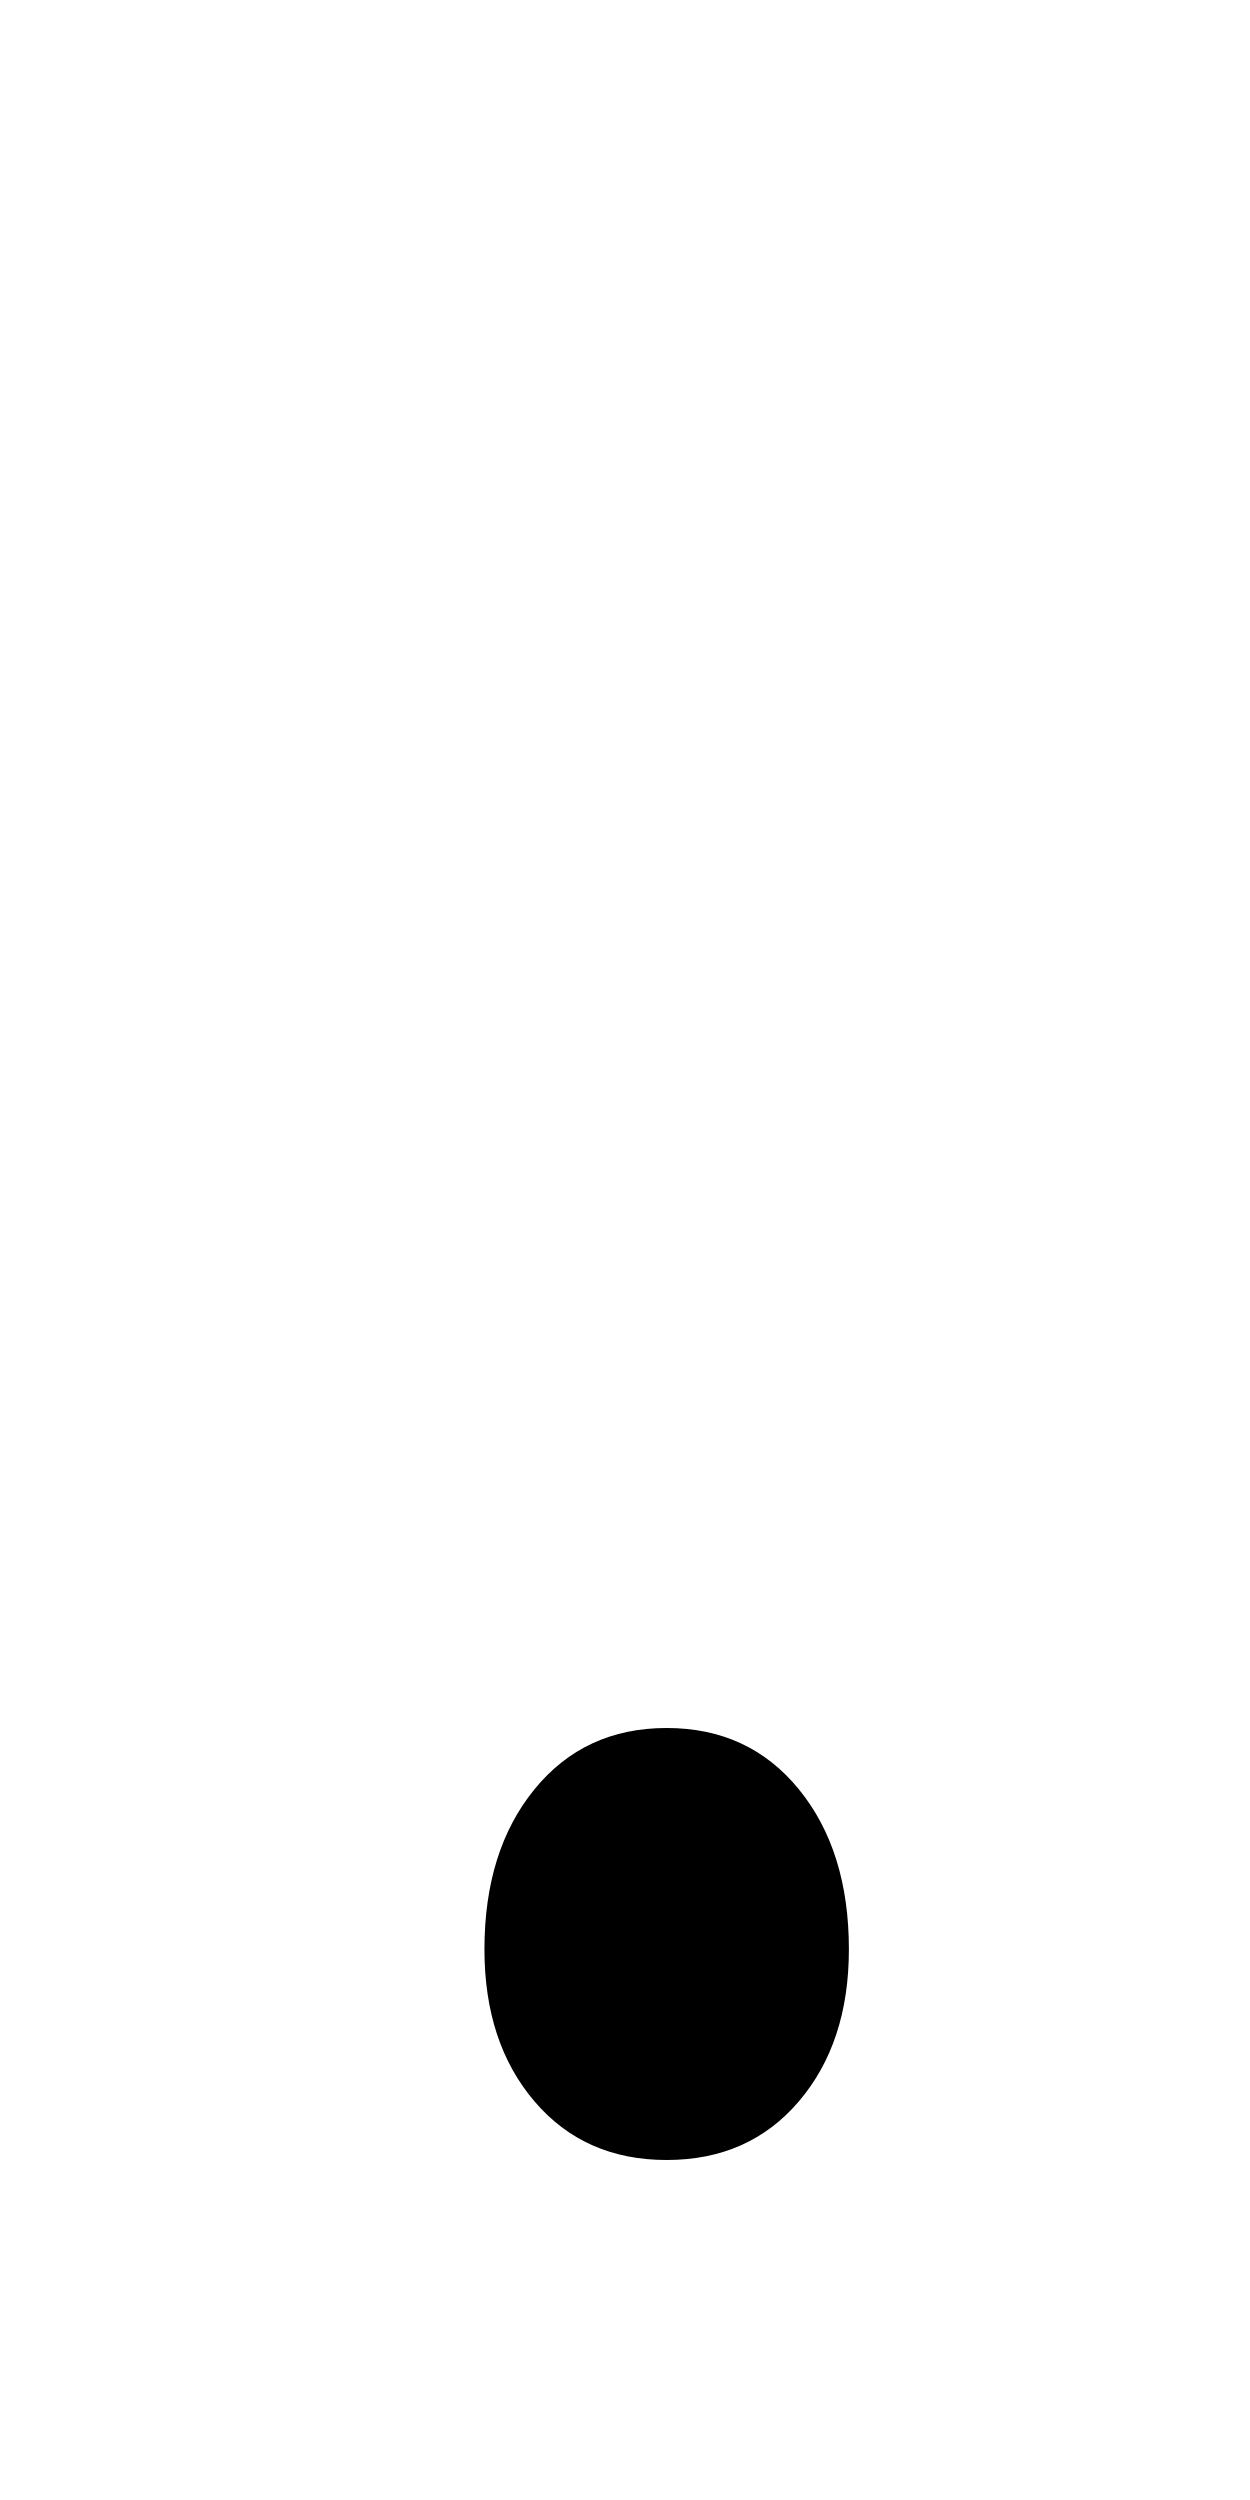
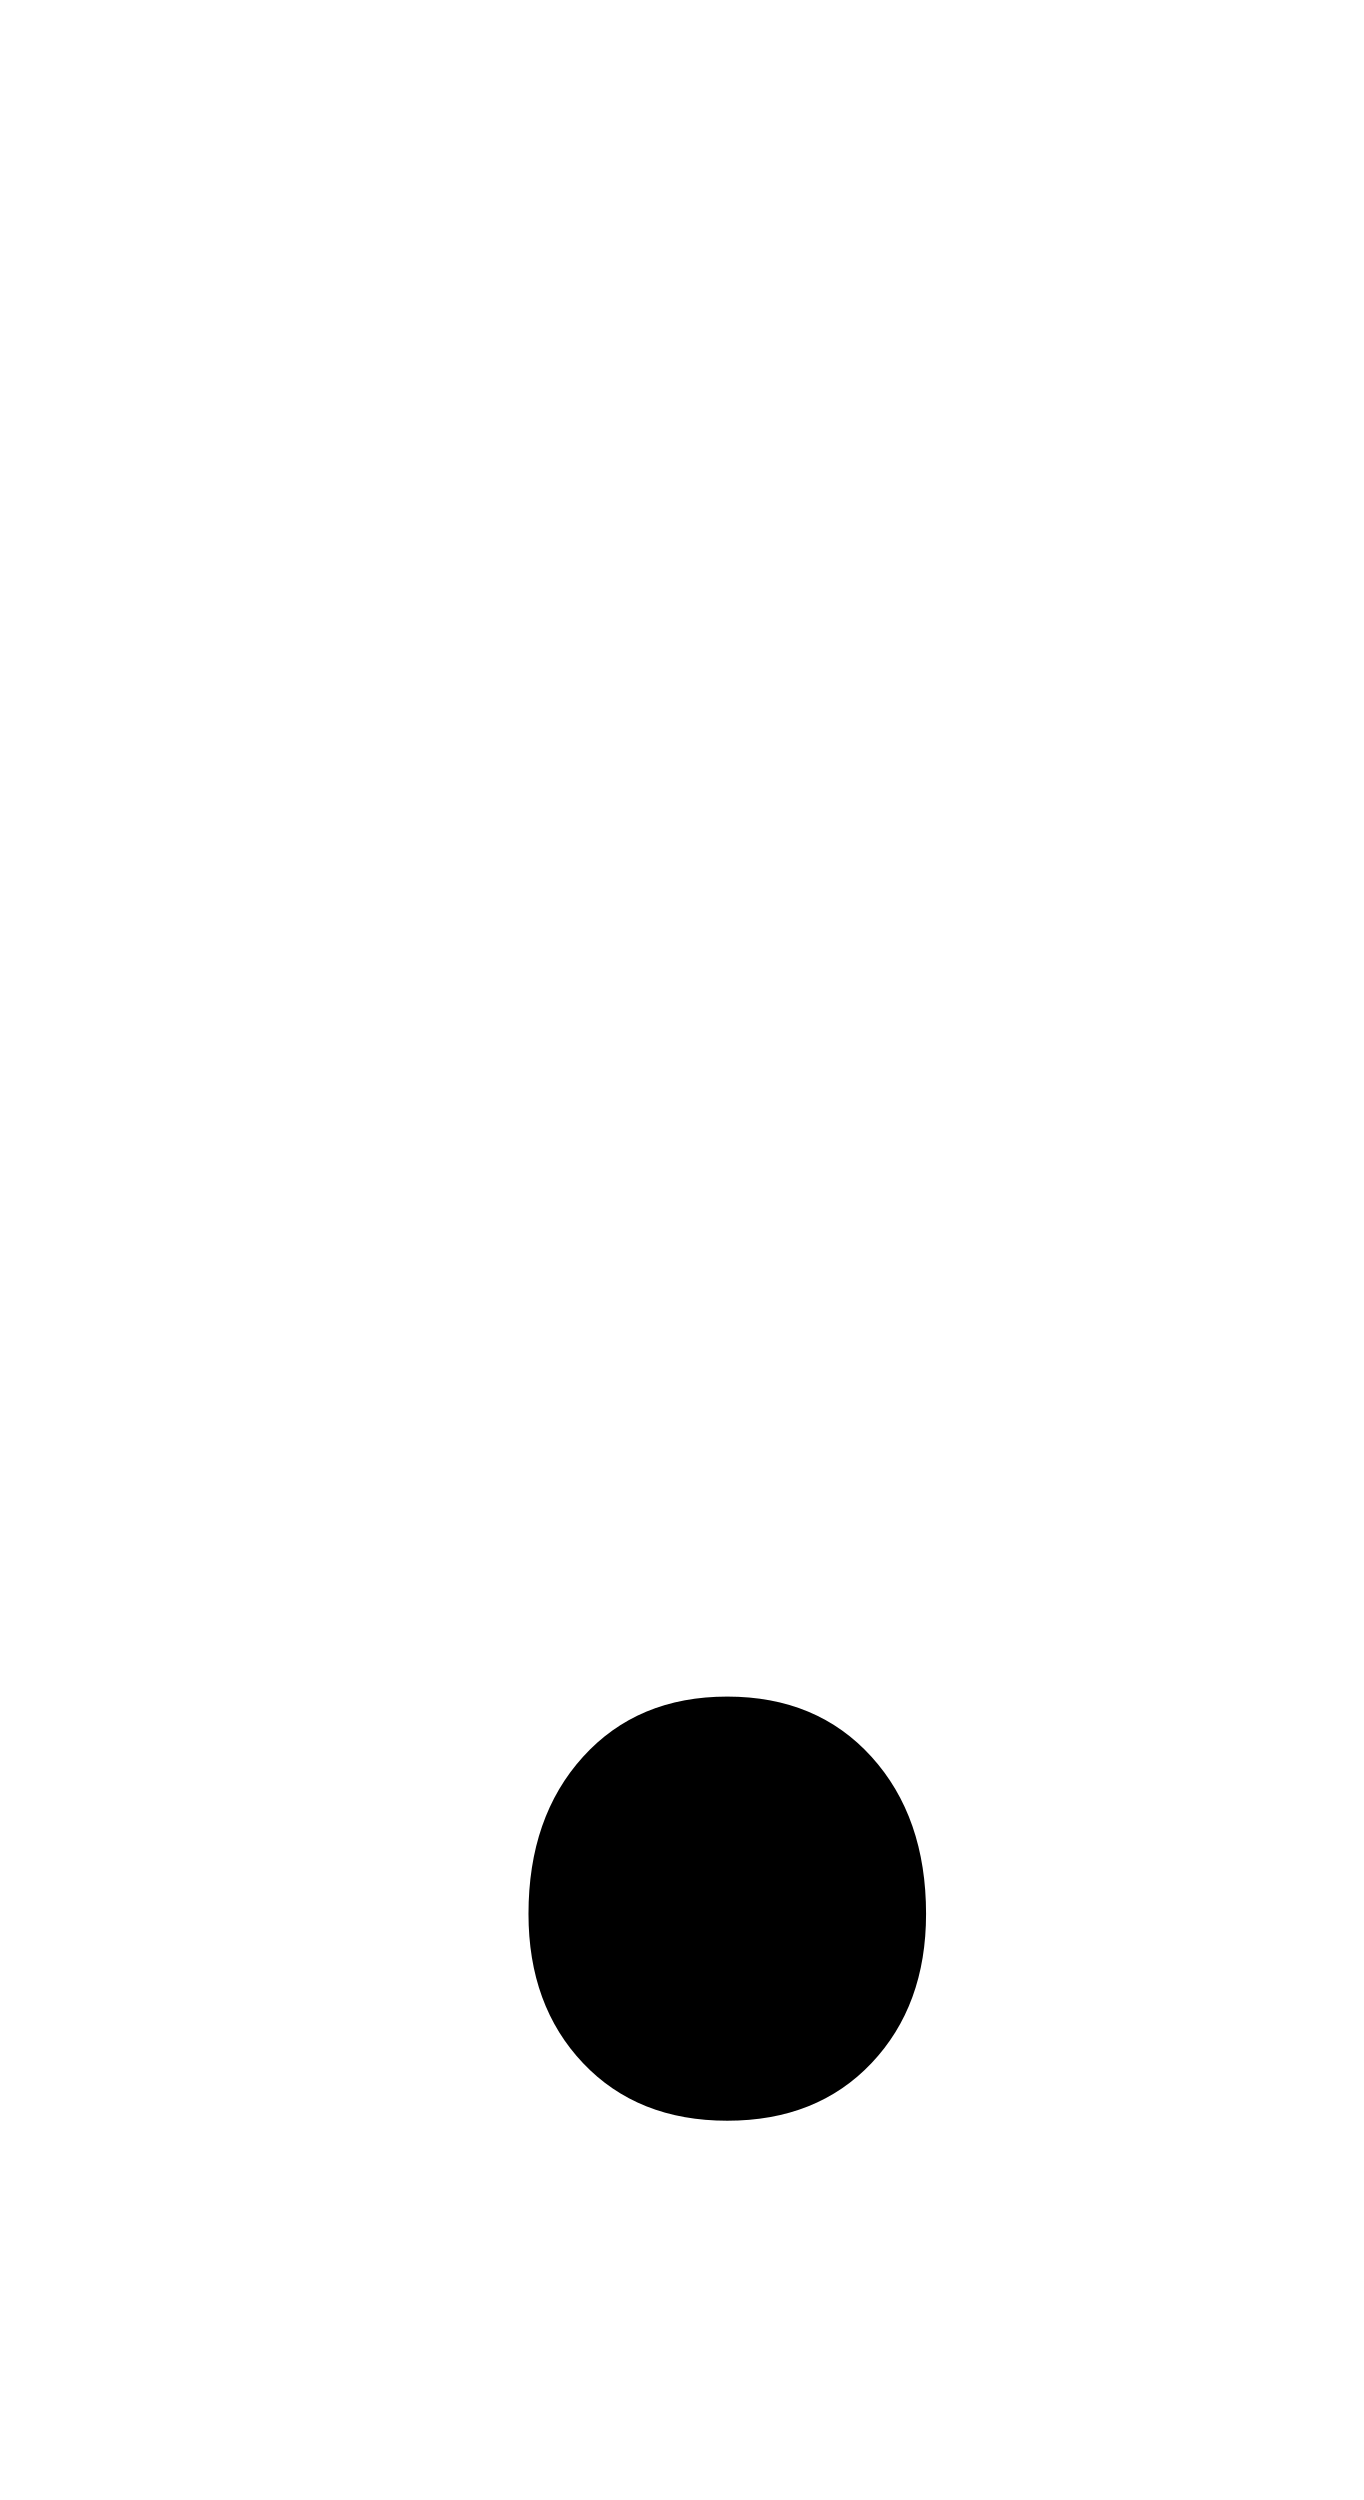
- <svg xmlns="http://www.w3.org/2000/svg" version="1.1" width="18" height="36" viewBox="0 0 18 36">
-   <g transform="translate(0,0), scale(1,1.2)">
+ <svg xmlns="http://www.w3.org/2000/svg" version="1.1" width="18" height="33" viewBox="0 0 18 33">
+   <g transform="translate(0,0), scale(1,1.08)">
    <path d="M9.6 25.92q-1.184 0-1.904-0.704t-0.72-1.824q0-1.184 0.72-1.92t1.904-0.736 1.904 0.736 0.72 1.92q0 1.12-0.72 1.824t-1.904 0.704z" />
  </g>
</svg>
